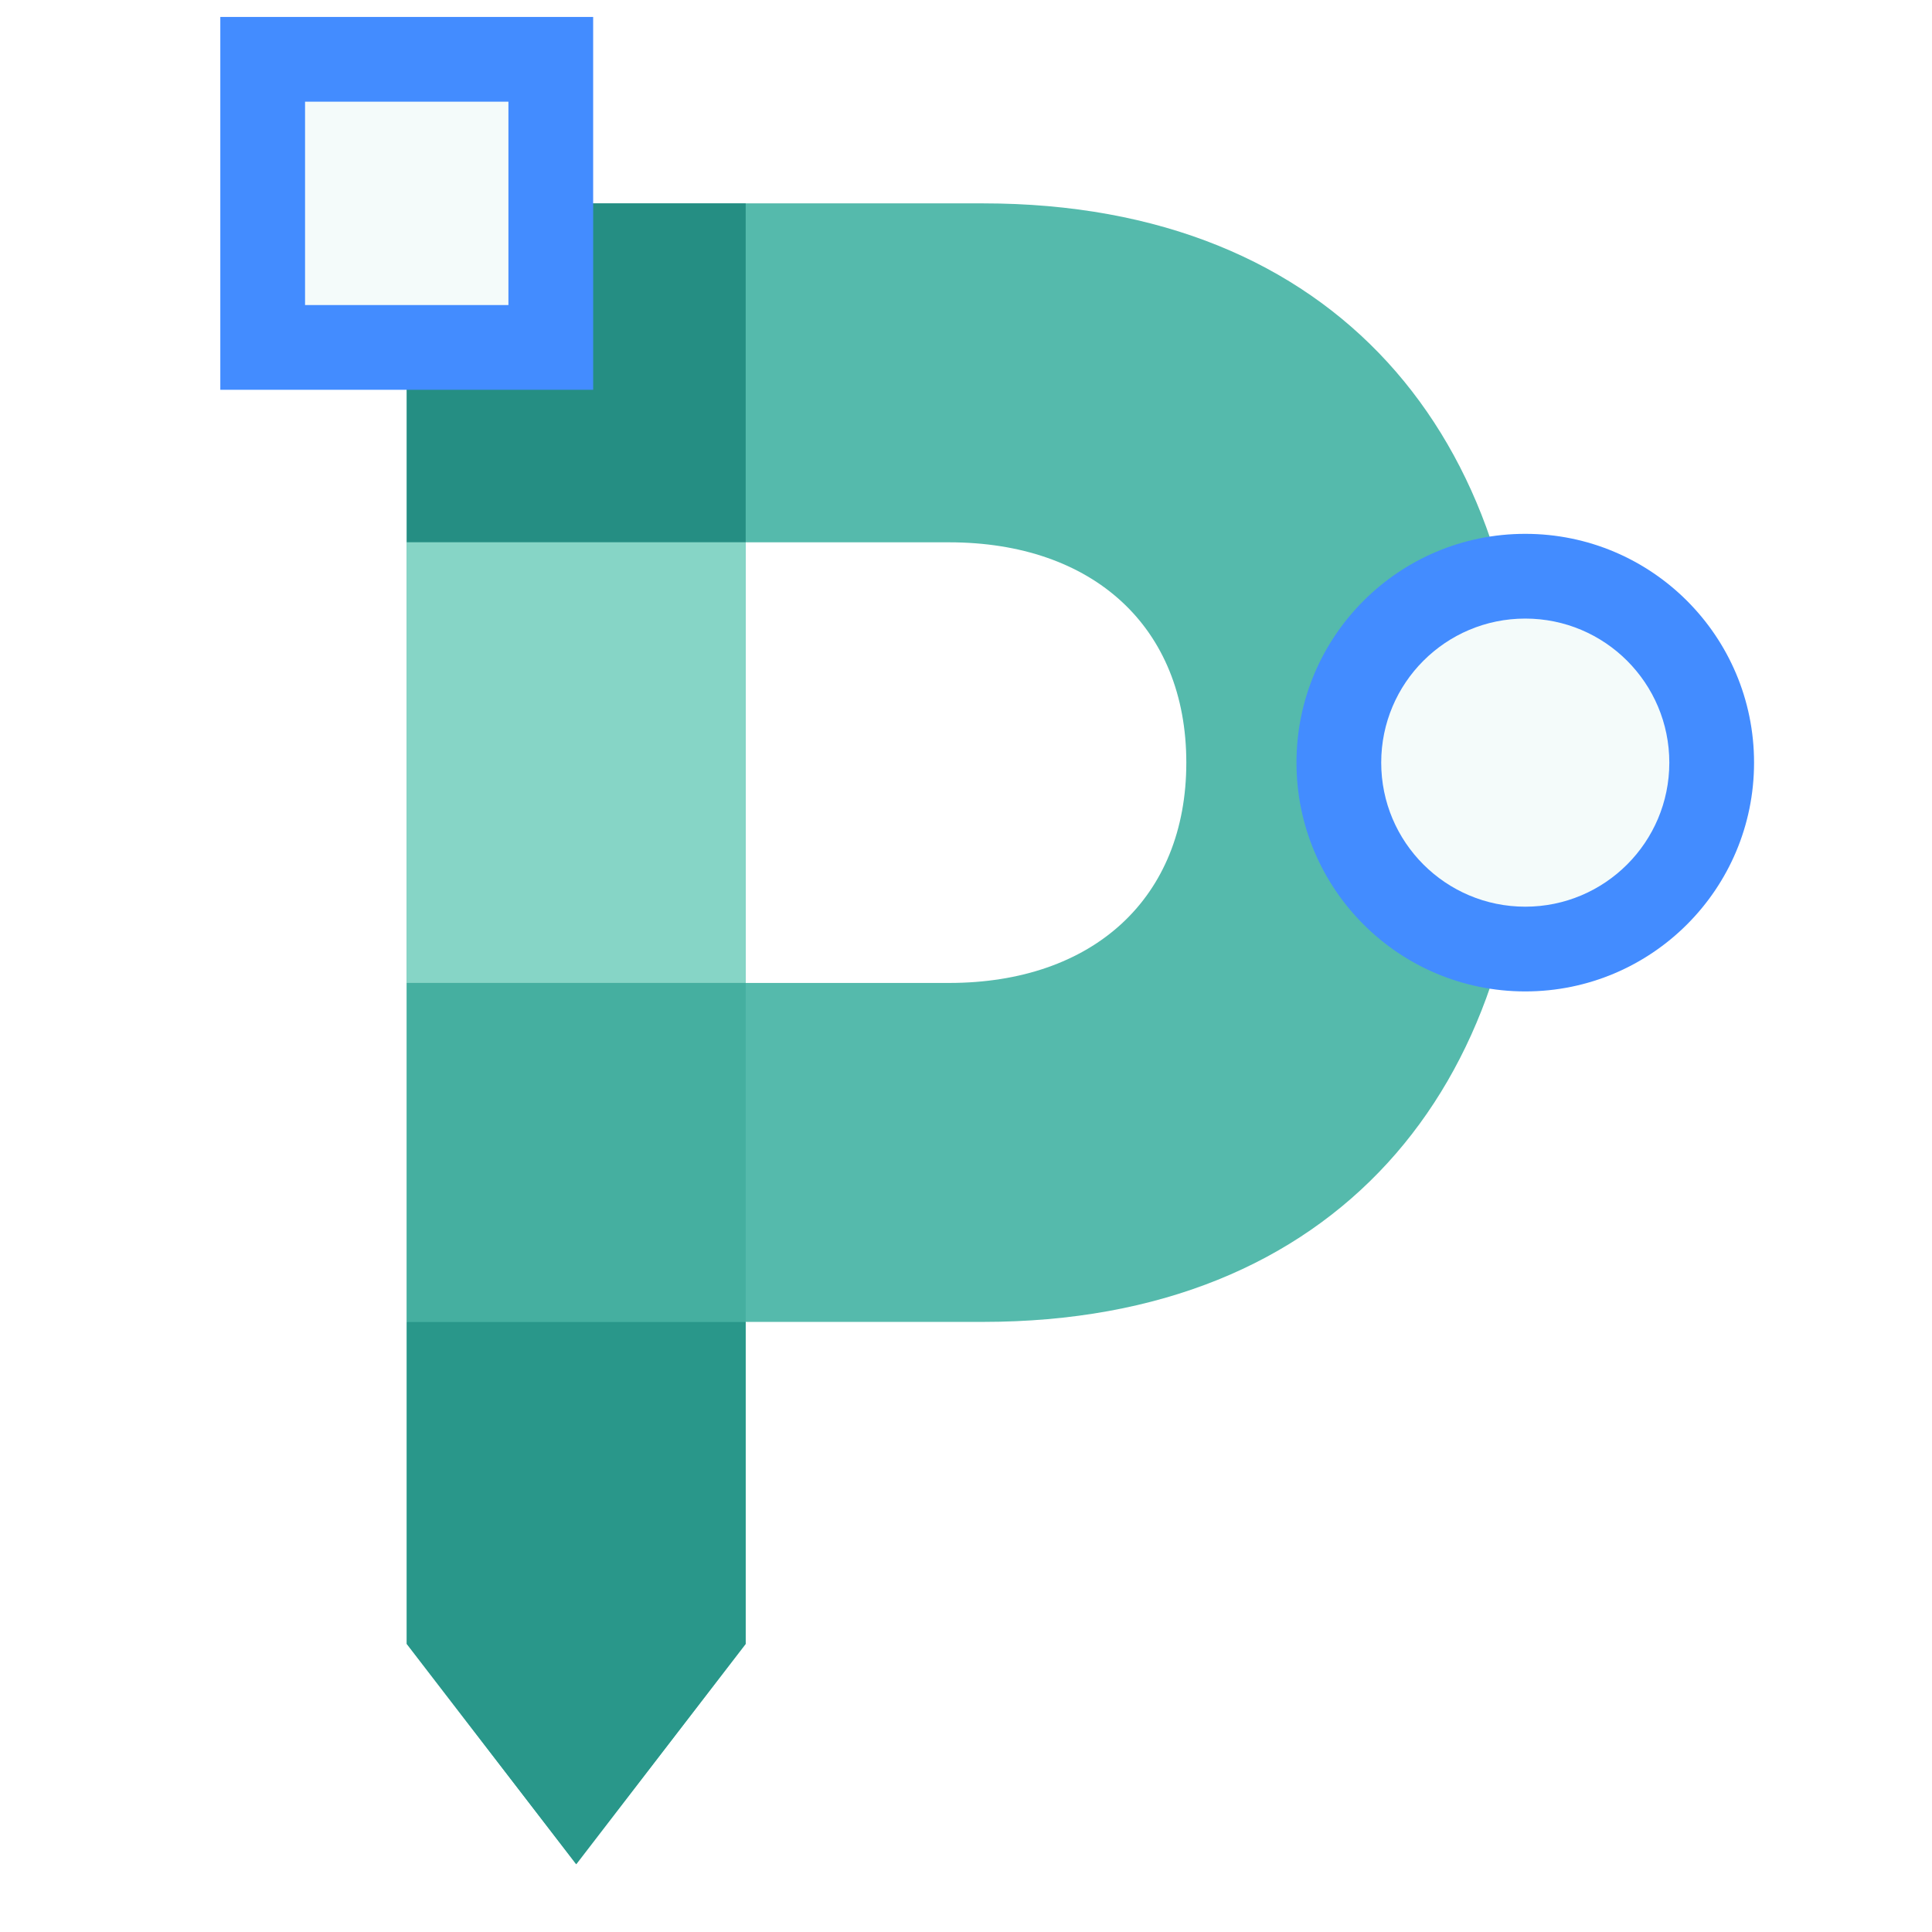
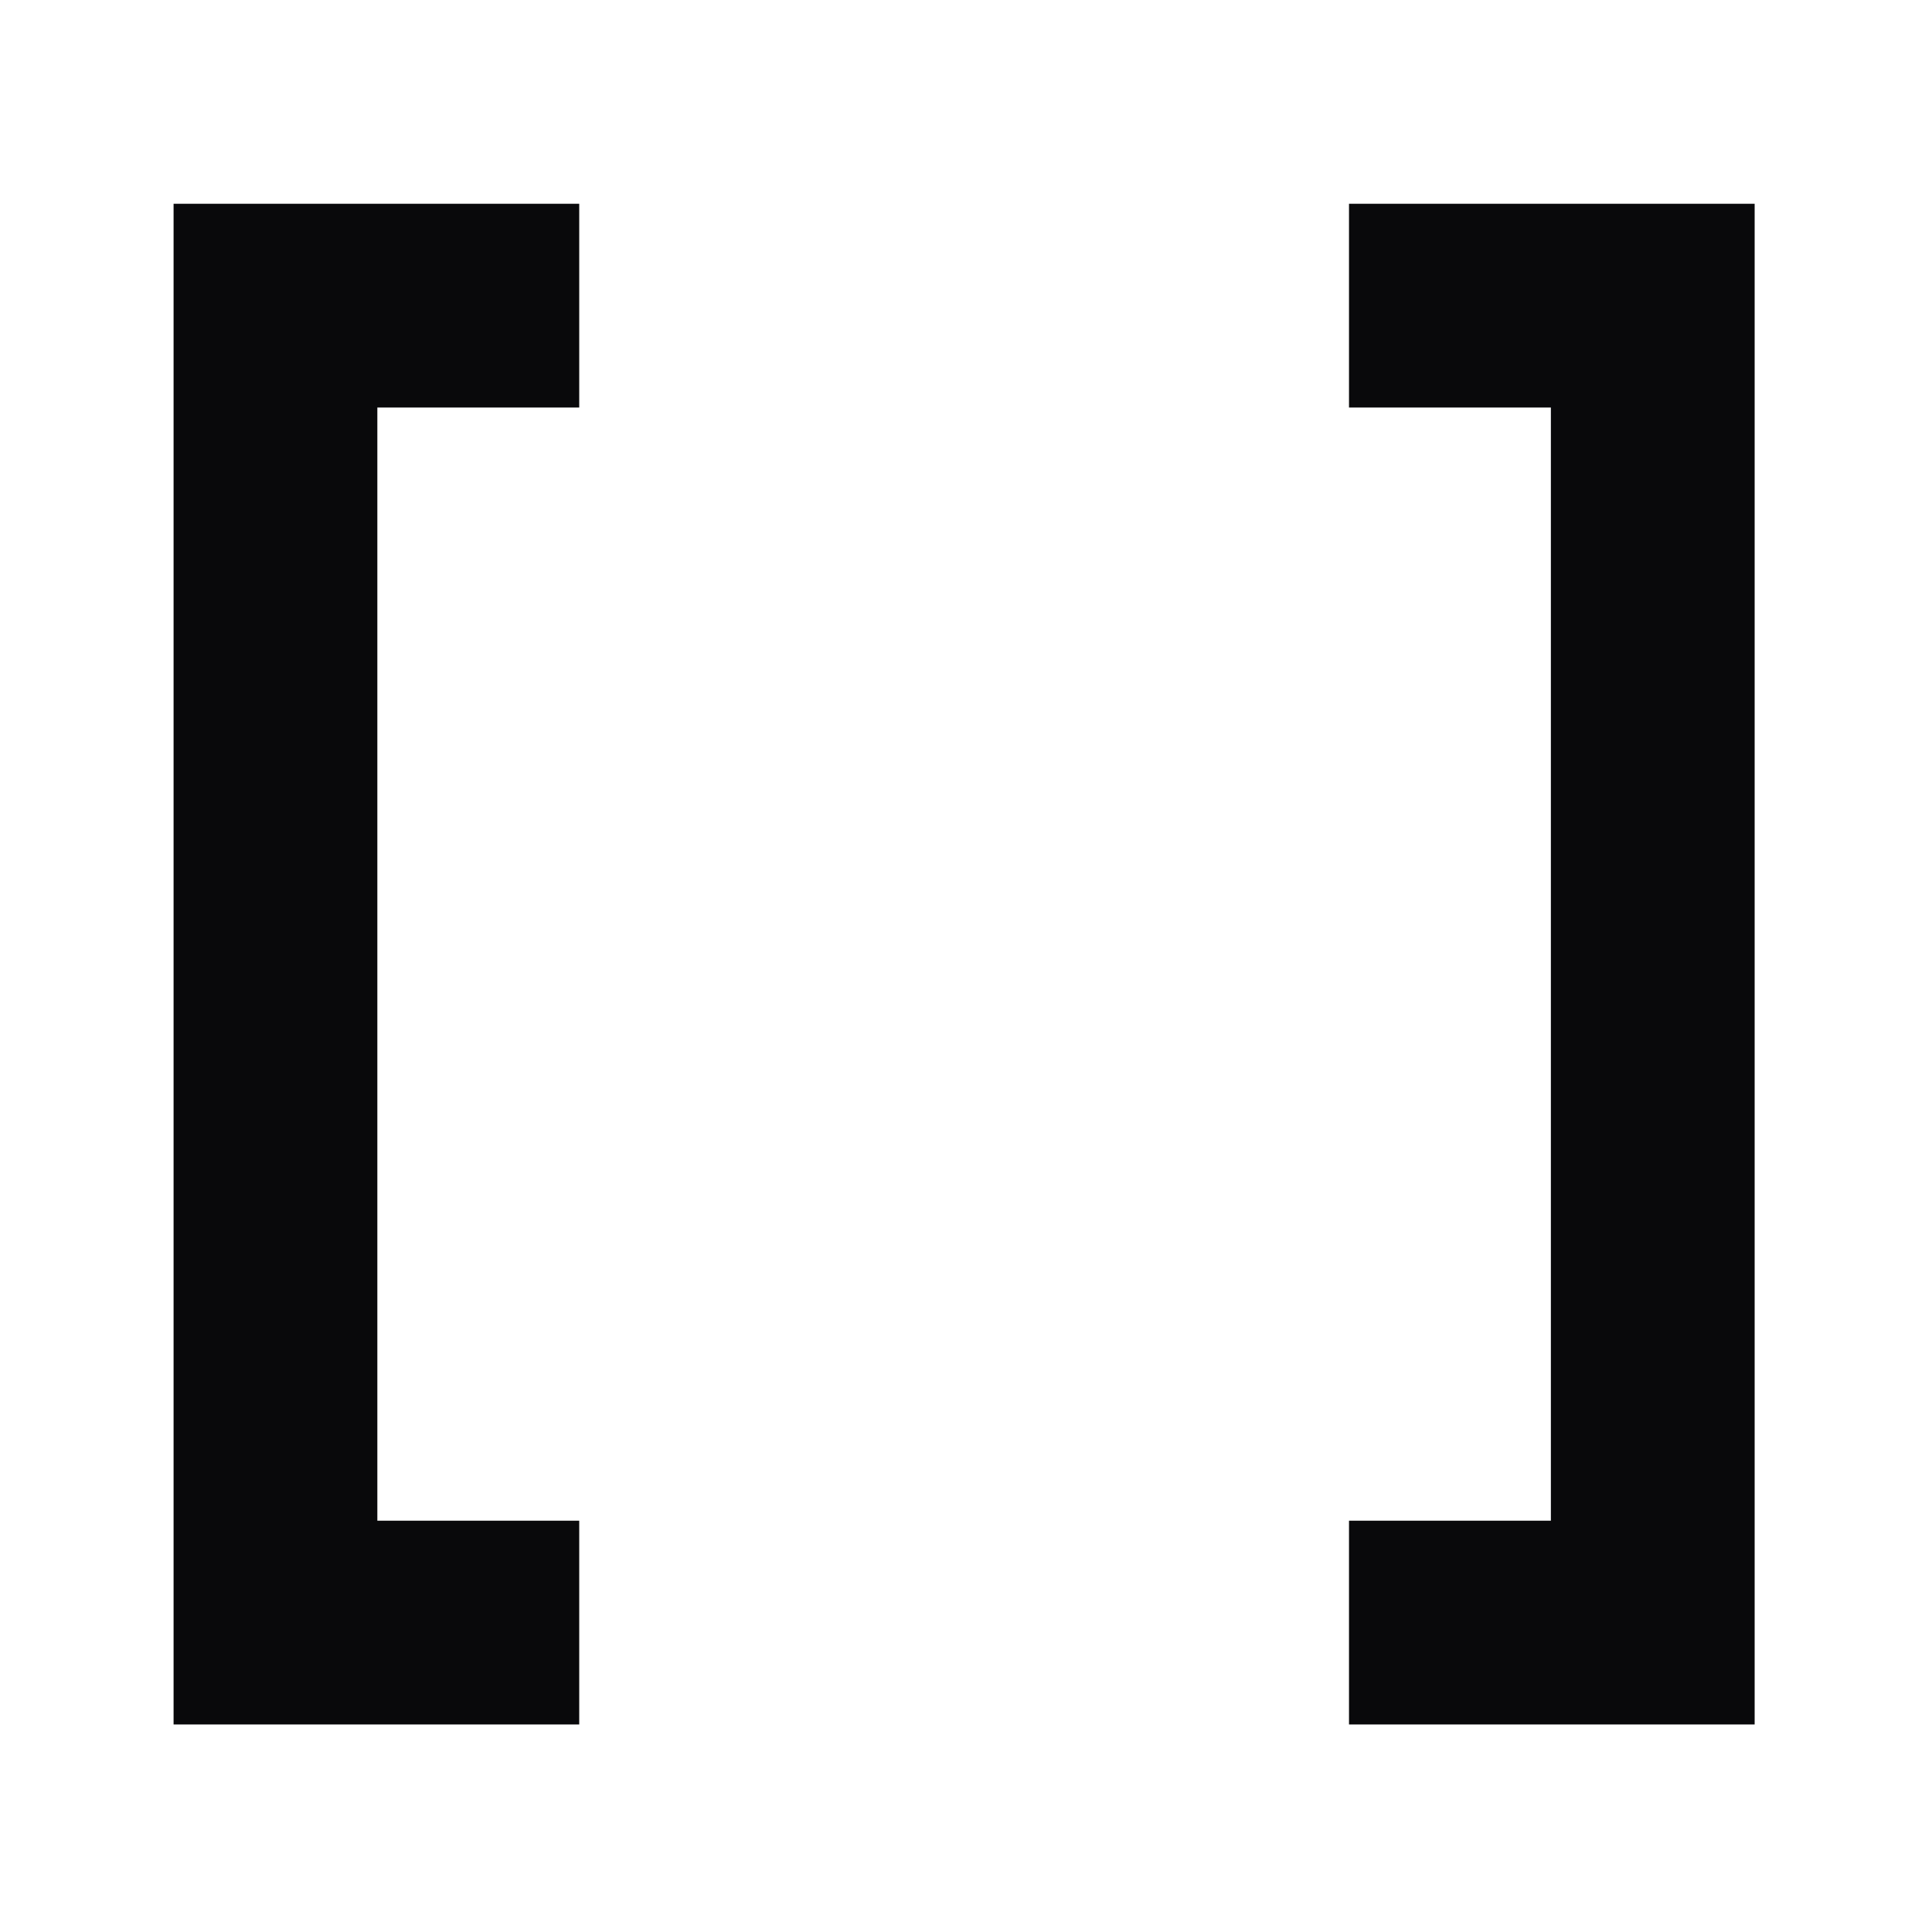
- <svg xmlns="http://www.w3.org/2000/svg" width="16" height="16" viewBox="28 28 228 228">
-   <path id="pencil-body" data-part="body" fill="#55baac" fill-rule="evenodd" d="M76 52H144C186 52 208 80 208 118S186 184 144 184H116V222L96 248L76 222ZM116 92V144H140C157 144 168 134 168 118S157 92 140 92Z" />
-   <path data-part="upper" fill="#258e83" d="M76 52H116V92H76Z" />
-   <path data-part="middle" fill="#86d5c6" d="M76 92H116V144H76Z" />
-   <path data-part="lower" fill="#45afa0" d="M76 144H116V184H76Z" />
-   <path data-part="point" fill="#29978a" d="M76 184H116V222L96 248L76 222Z" />
-   <path data-part="handle" fill="#438cff" d="M54 30H98V74H54Z" />
-   <path data-part="handle-surface" fill="#f4fbfa" d="M64 40H88V64H64Z" />
-   <path data-part="handle" fill="#438cff" d="M235 118A27 27 0 1 1 181 118A27 27 0 1 1 235 118Z" />
-   <path data-part="handle-surface" fill="#f4fbfa" d="M225 118A17 17 0 1 1 191 118A17 17 0 1 1 225 118Z" />
+ <svg xmlns="http://www.w3.org/2000/svg" viewBox="0 0 1024 1024" fill="none" width="1024" height="1024">
+   <path data-part="bracket" fill="#09090b" d="M92 108H307V216H200V806H307V914H92V108ZM930 108H715V216H822V806H715V914H930V108Z" />
</svg>
